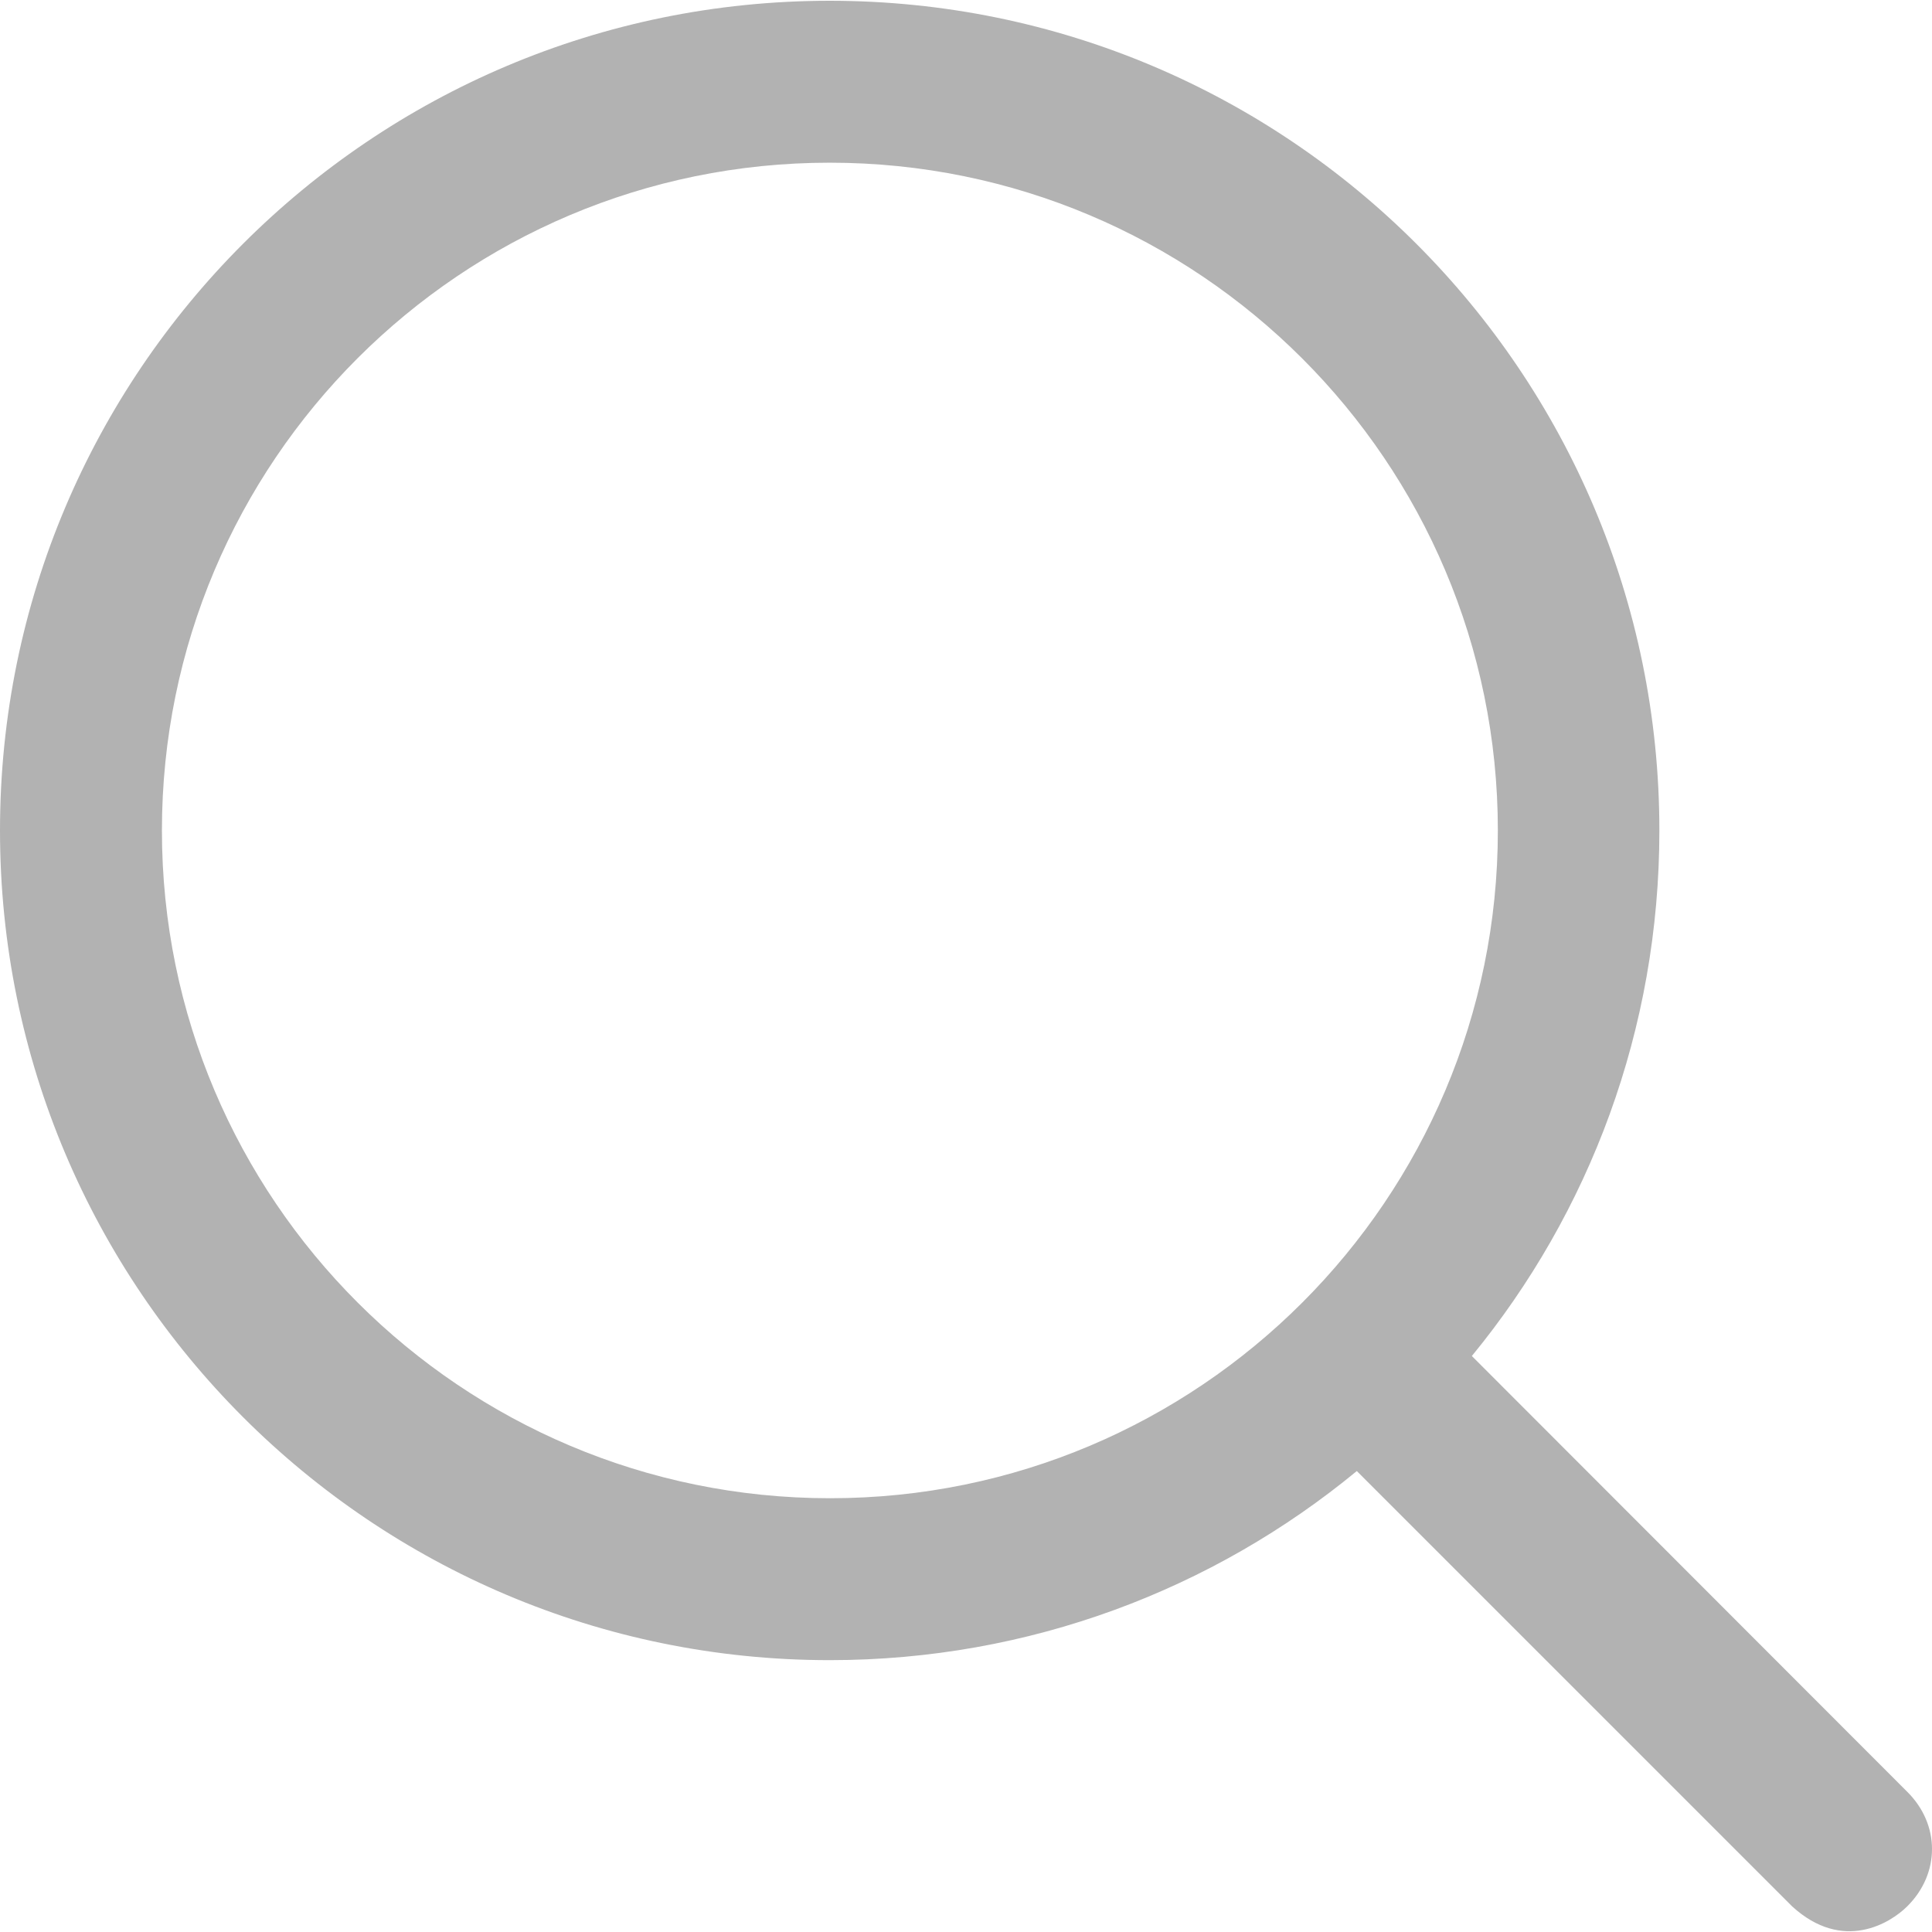
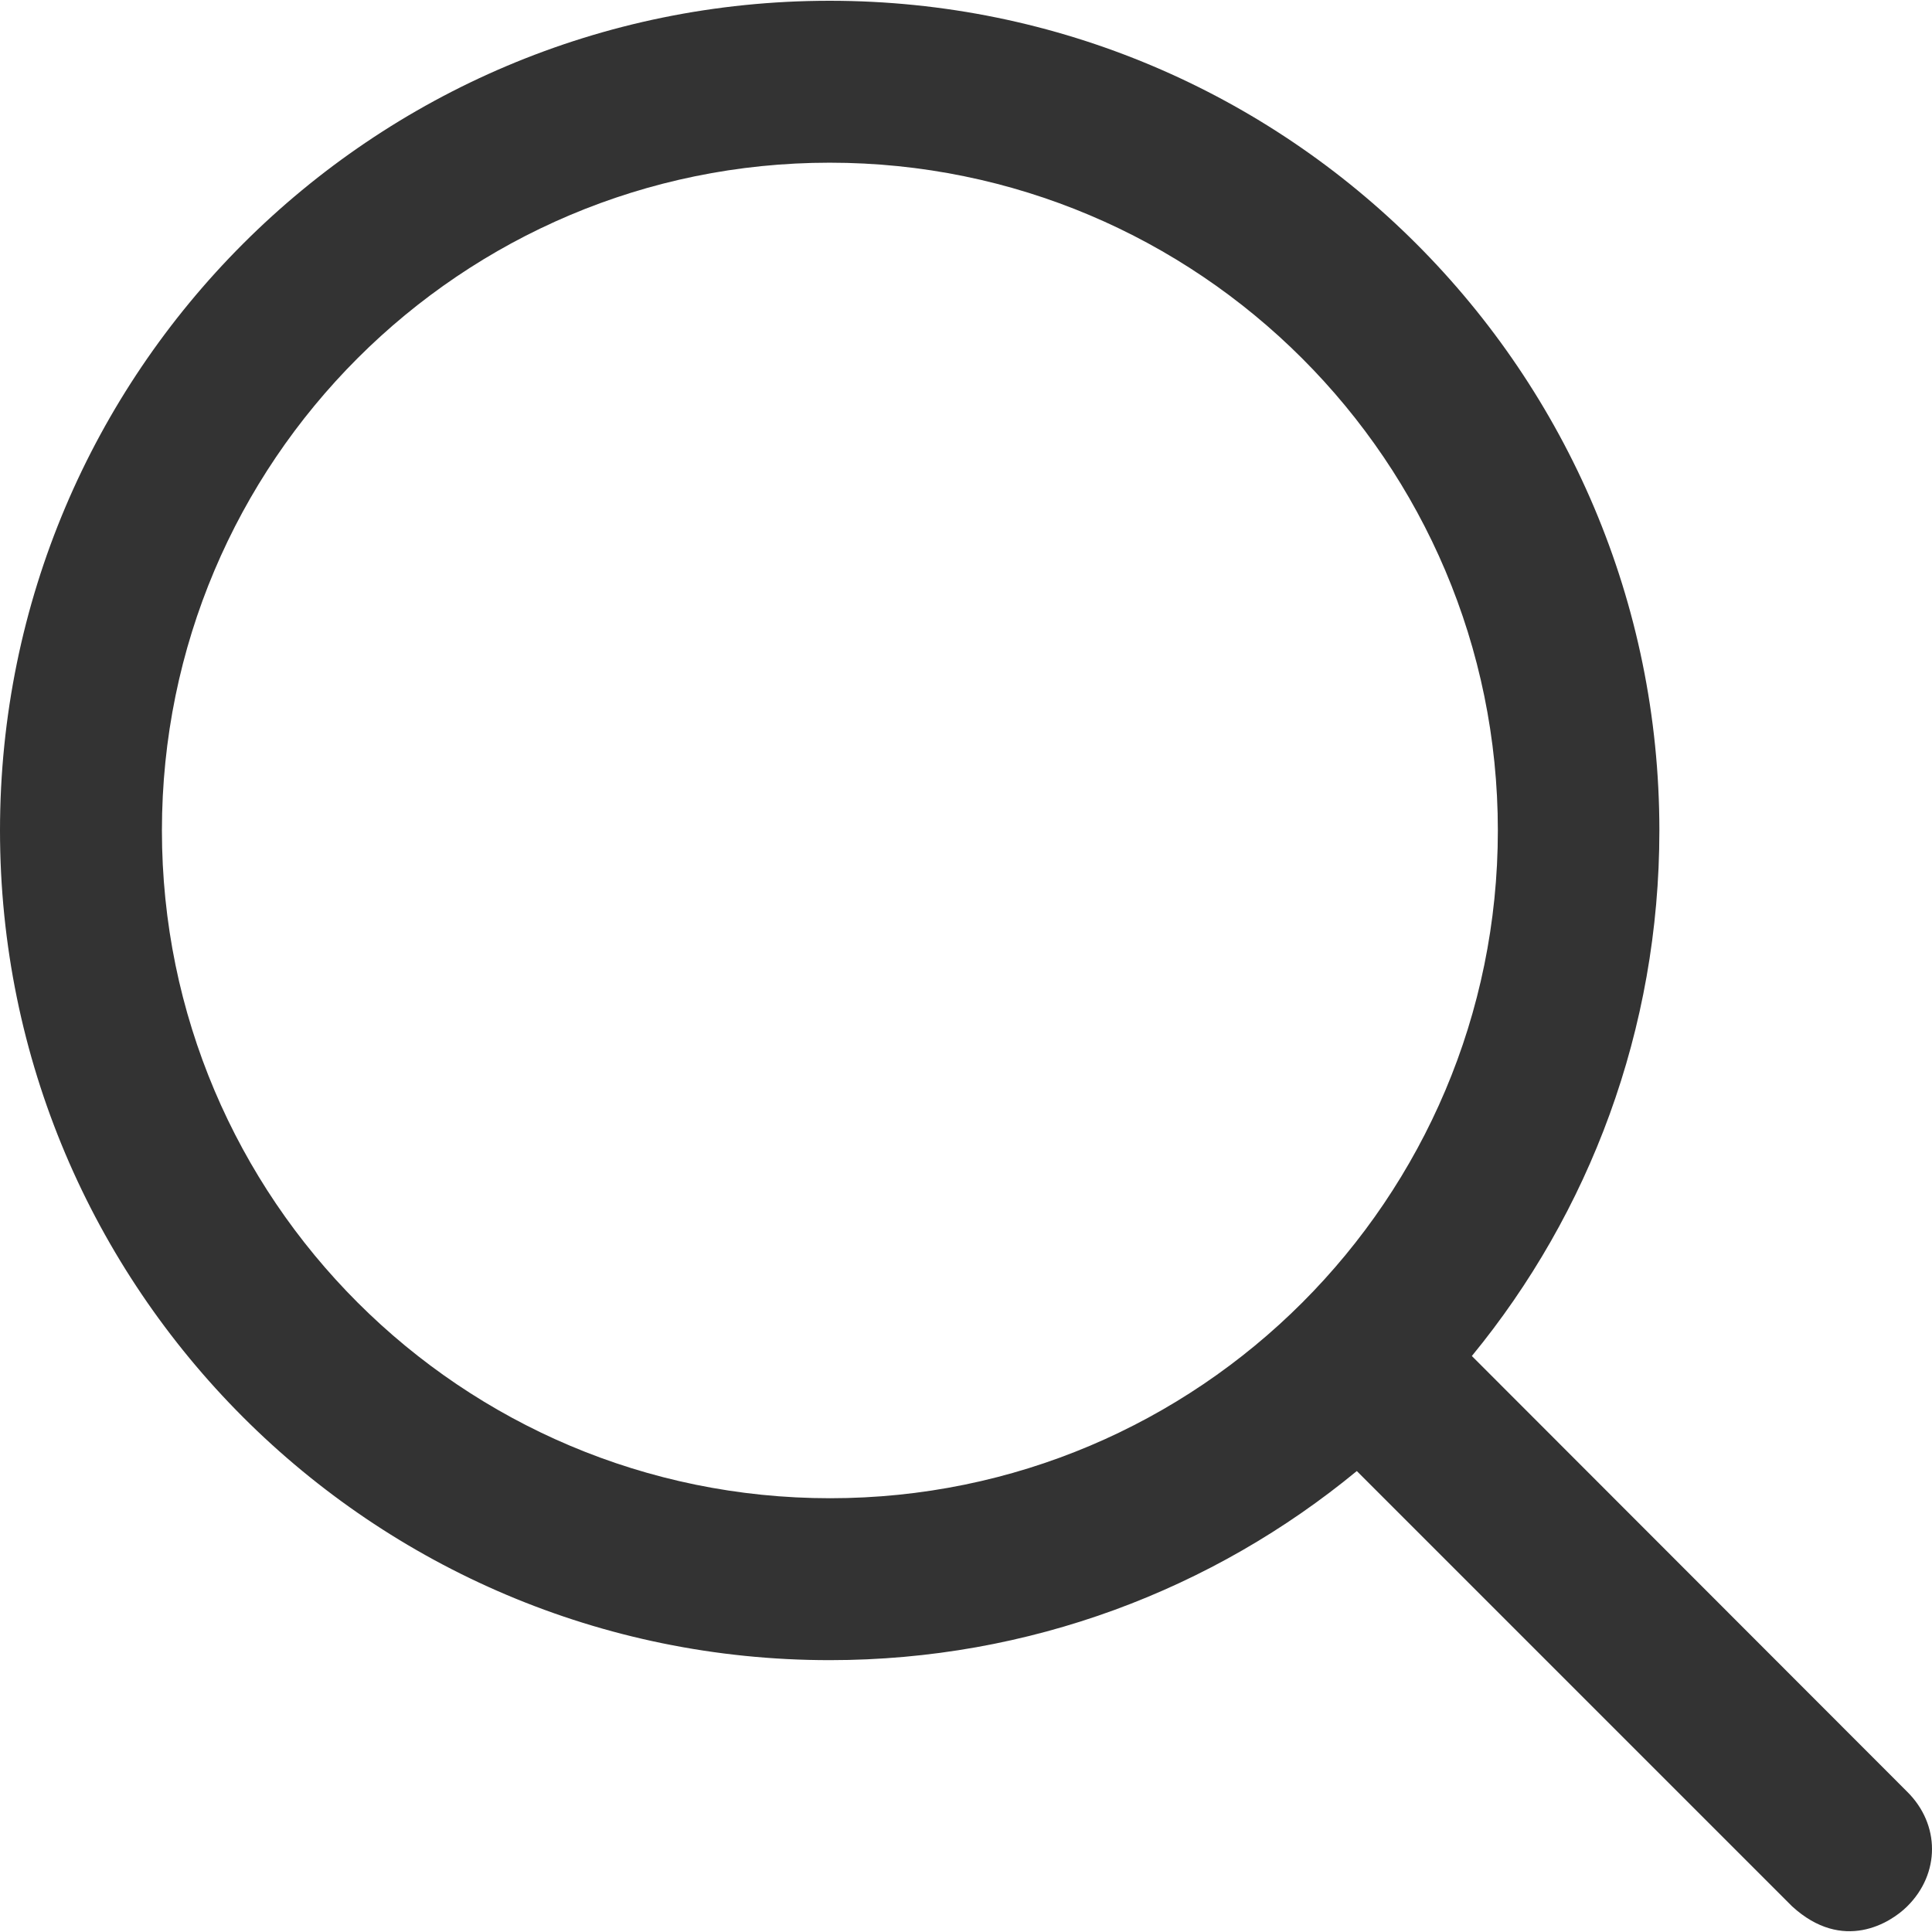
- <svg xmlns="http://www.w3.org/2000/svg" fill="#B2B2B2" height="800px" width="800px" version="1.1" id="Capa_1" viewBox="0 0 490.4 490.4" xml:space="preserve">
+ <svg xmlns="http://www.w3.org/2000/svg" fill="#333333" height="800px" width="800px" version="1.1" id="Capa_1" viewBox="0 0 490.4 490.4" xml:space="preserve">
  <g>
    <path d="M484.1,454.796l-110.5-110.6c29.8-36.3,47.6-82.8,47.6-133.4c0-116.3-94.3-210.6-210.6-210.6S0,94.496,0,210.796   s94.3,210.6,210.6,210.6c50.8,0,97.4-18,133.8-48l110.5,110.5c12.9,11.8,25,4.2,29.2,0C492.5,475.596,492.5,463.096,484.1,454.796z    M41.1,210.796c0-93.6,75.9-169.5,169.5-169.5s169.6,75.9,169.6,169.5s-75.9,169.5-169.5,169.5S41.1,304.396,41.1,210.796z" />
  </g>
</svg>
